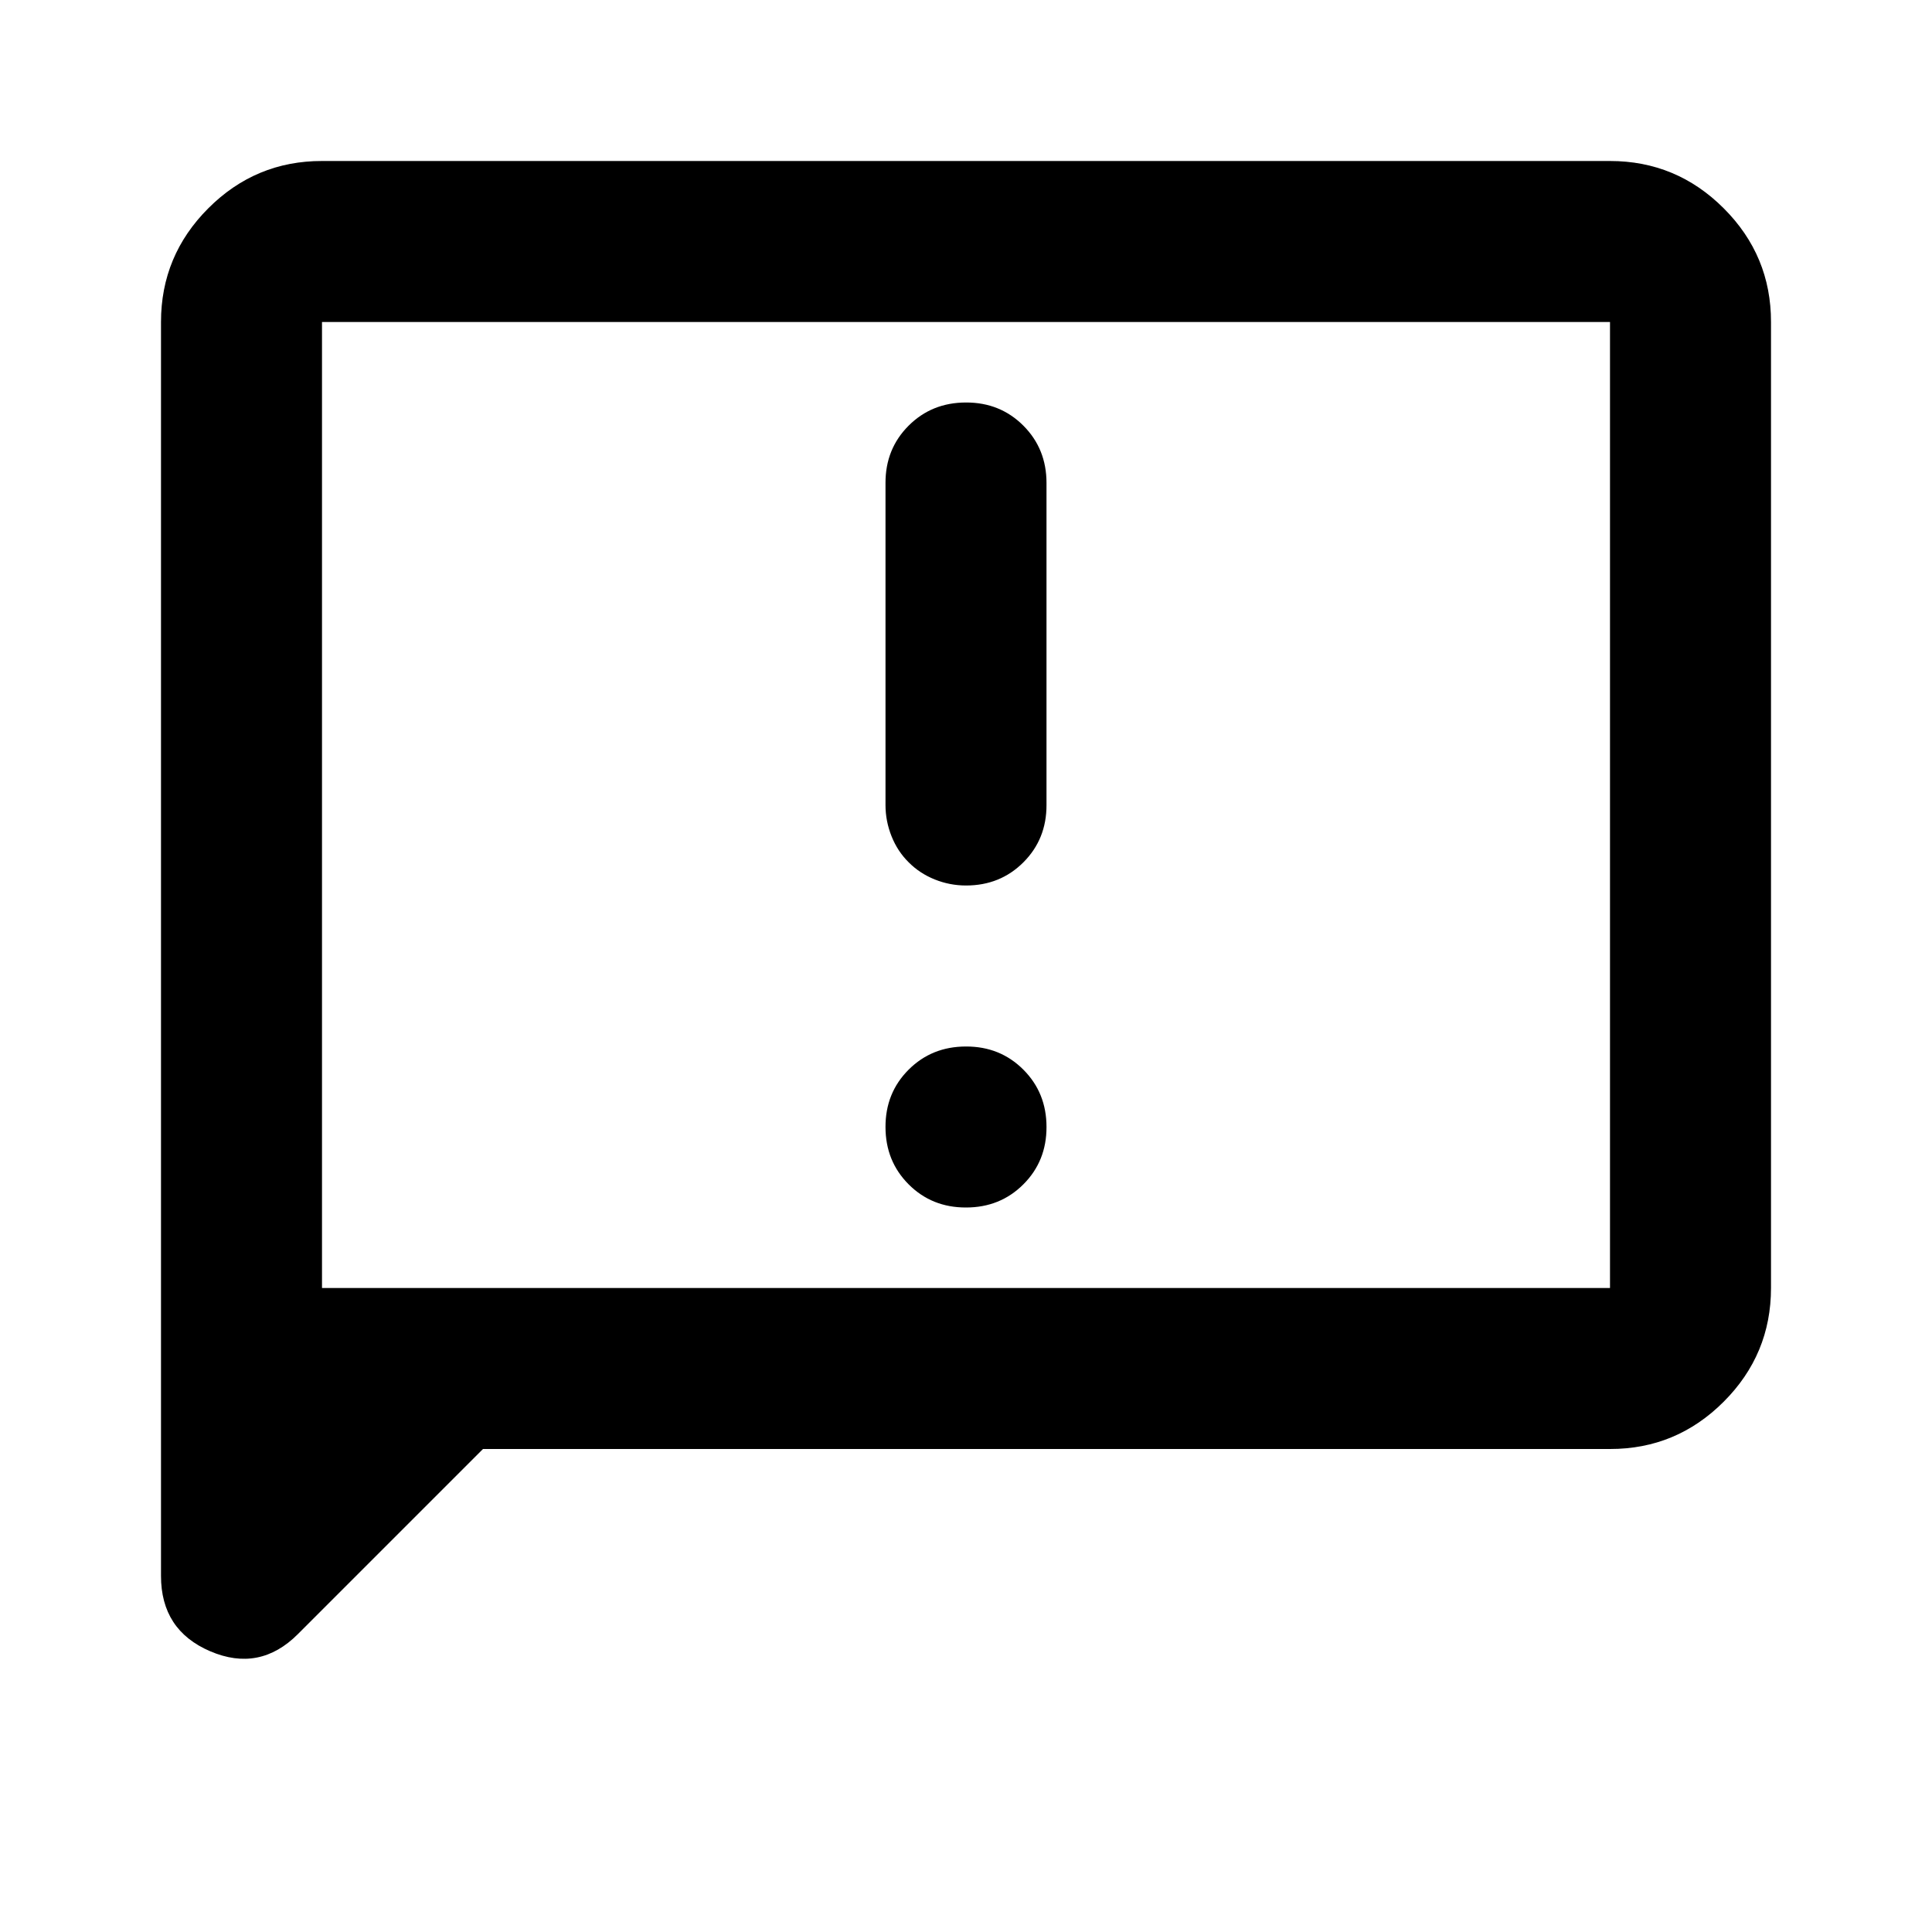
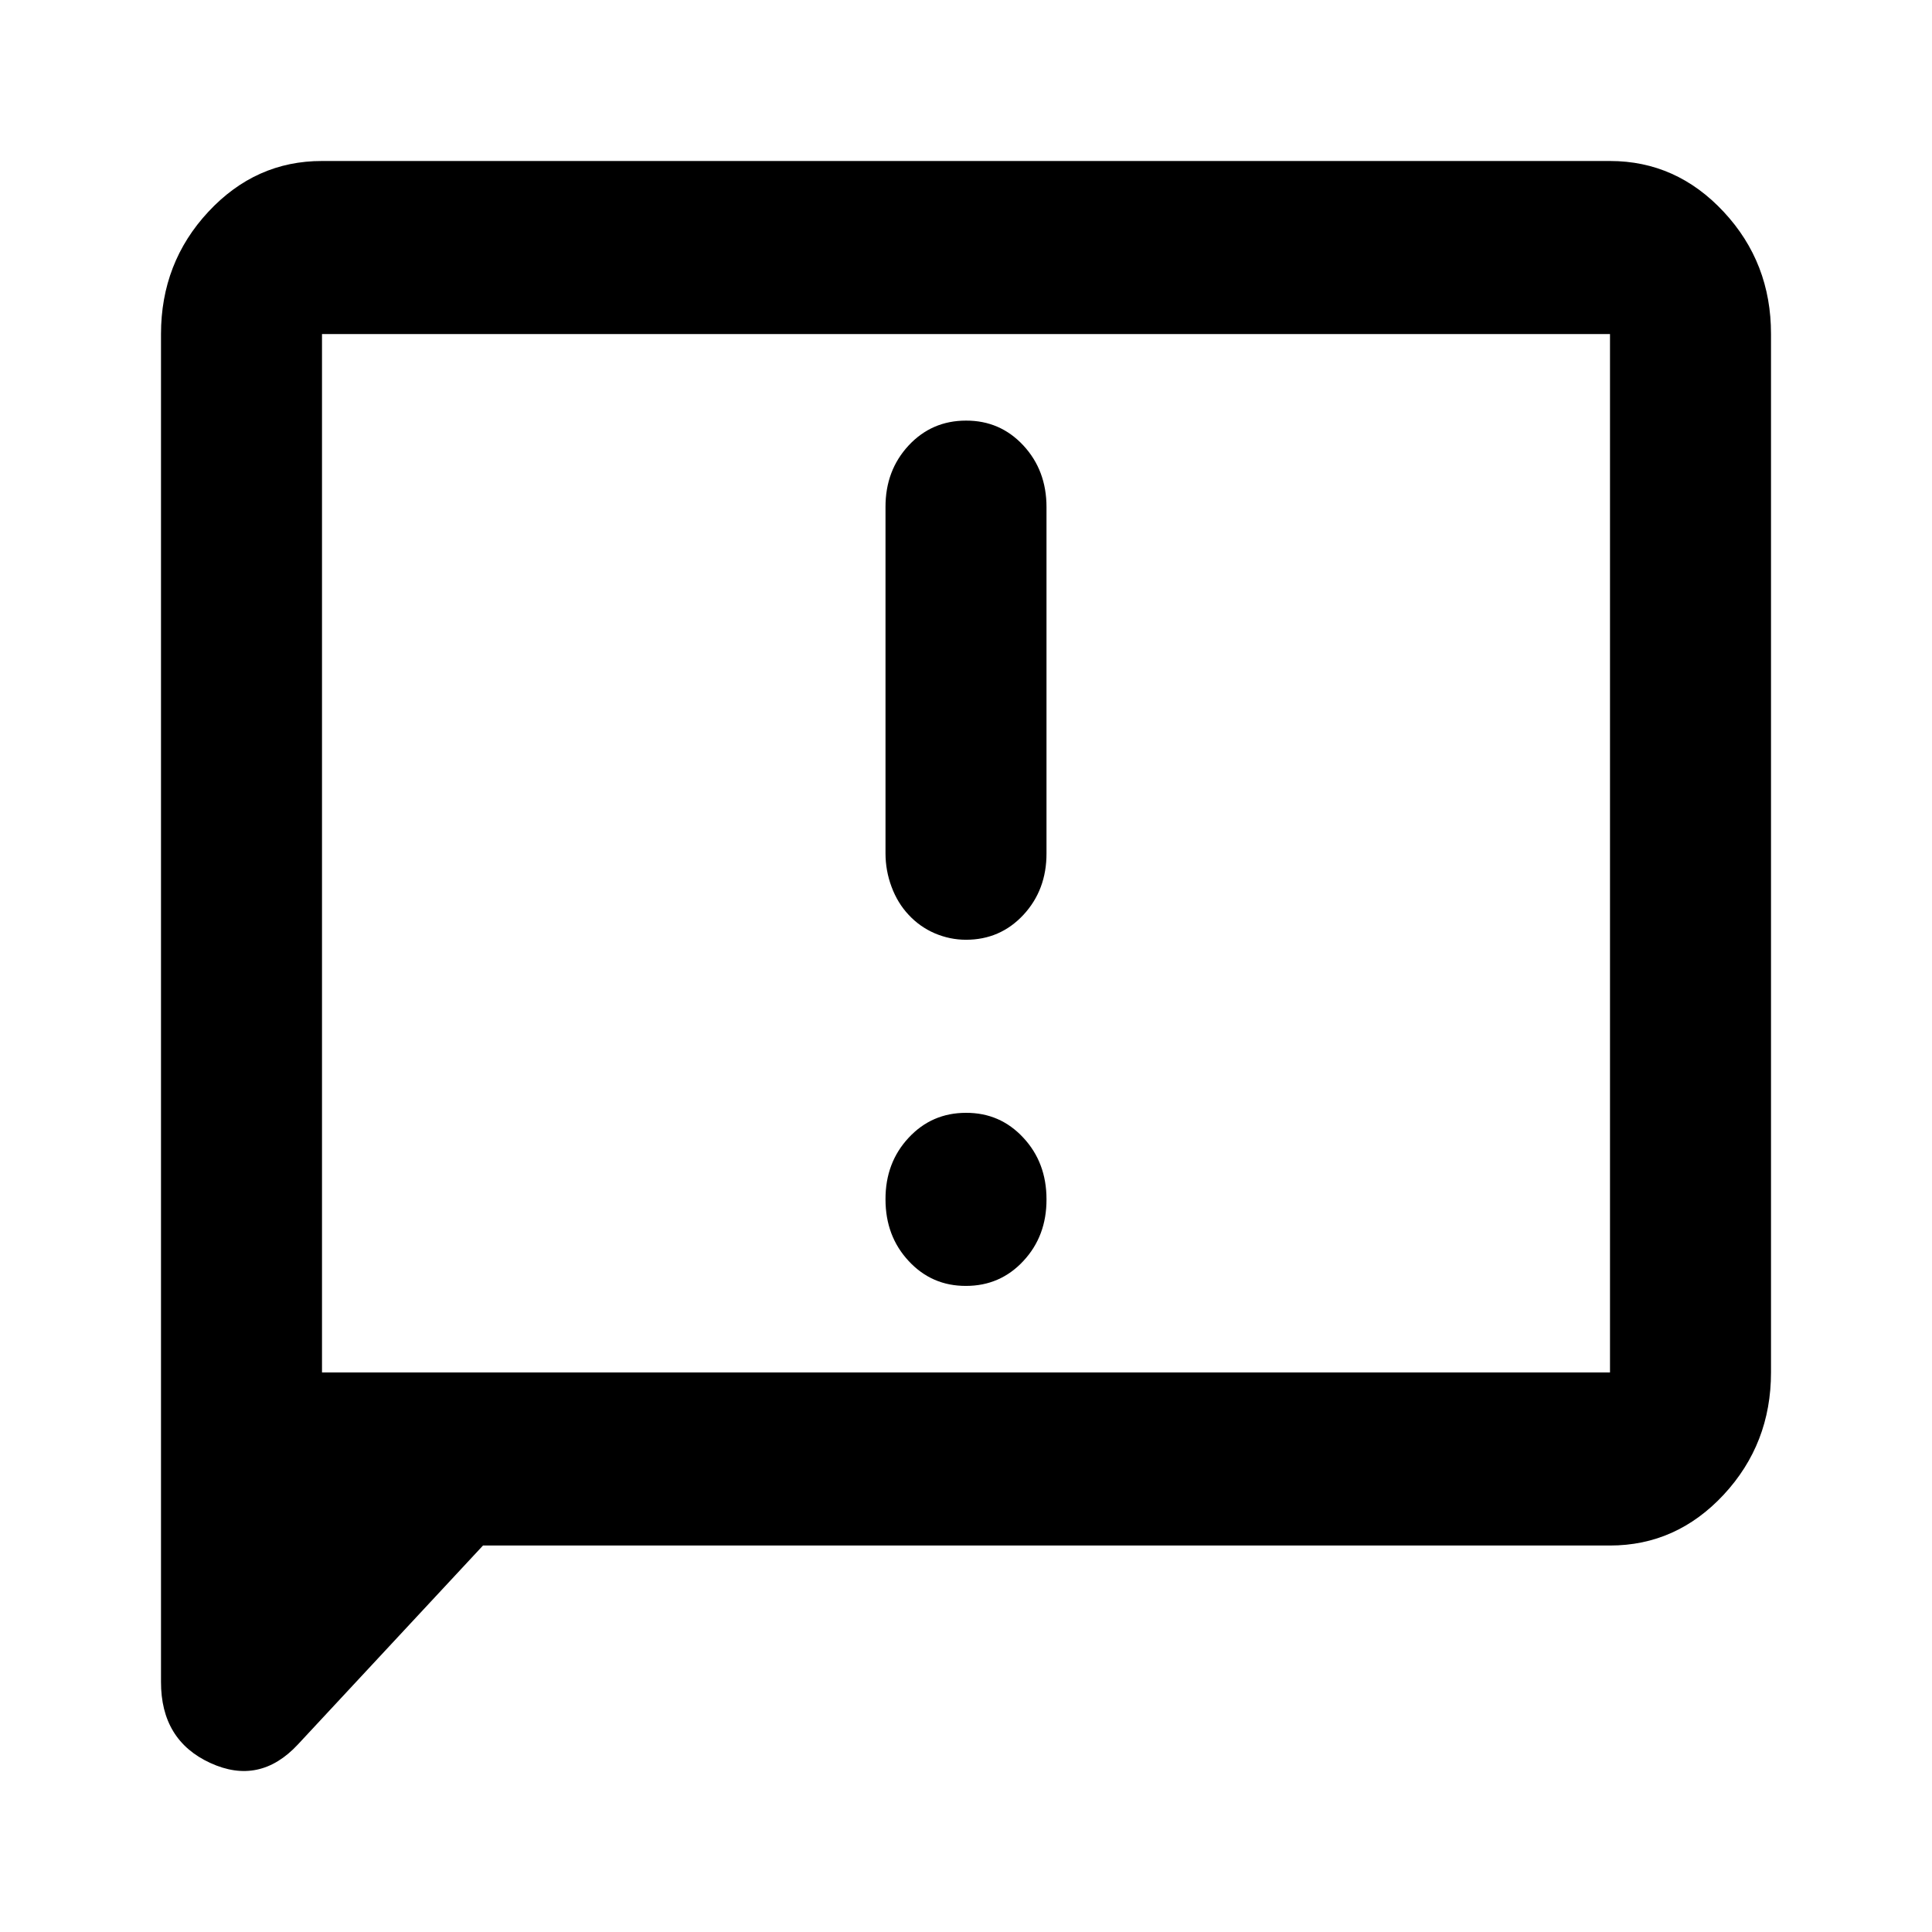
- <svg xmlns="http://www.w3.org/2000/svg" width="24" height="24" viewBox="0 0 24 24">
-   <path fill="currentColor" d="M12 15q.425 0 .713-.288T13 14q0-.425-.288-.713T12 13q-.425 0-.713.288T11 14q0 .425.288.713T12 15Zm0-4q.425 0 .713-.288T13 10V6q0-.425-.288-.713T12 5q-.425 0-.713.288T11 6v4q0 .2.075.388t.213.324q.137.138.324.213T12 11Zm-6 7l-2.3 2.3q-.475.475-1.088.213T2 19.575V4q0-.825.588-1.413T4 2h16q.825 0 1.413.588T22 4v12q0 .825-.588 1.413T20 18H6Zm-2-2h16V4H4v12Zm0 0V4v12Z" />
+ <svg xmlns="http://www.w3.org/2000/svg" width="24" height="24" viewBox="0 0 24 24" fill="none">
+   <path d="M12 15.974C12.283 15.974 12.521 15.871 12.713 15.664C12.905 15.458 13.001 15.203 13 14.899C13 14.594 12.904 14.339 12.712 14.133C12.52 13.926 12.283 13.823 12 13.824C11.717 13.824 11.479 13.927 11.287 14.134C11.095 14.34 10.999 14.595 11 14.899C11 15.204 11.096 15.459 11.288 15.665C11.48 15.872 11.717 15.975 12 15.974ZM12 11.674C12.283 11.674 12.521 11.571 12.713 11.365C12.905 11.158 13.001 10.903 13 10.599V6.3C13 5.995 12.904 5.74 12.712 5.533C12.52 5.327 12.283 5.224 12 5.225C11.717 5.225 11.479 5.328 11.287 5.534C11.095 5.741 10.999 5.996 11 6.3V10.599C11 10.743 11.025 10.882 11.075 11.016C11.125 11.151 11.196 11.267 11.288 11.365C11.379 11.463 11.487 11.54 11.612 11.594C11.737 11.647 11.866 11.674 12 11.674ZM6 19.199L3.7 21.671C3.383 22.011 3.021 22.088 2.612 21.9C2.203 21.712 1.999 21.376 2 20.892V4.15C2 3.559 2.196 3.052 2.588 2.631C2.98 2.21 3.451 1.999 4 2H20C20.55 2 21.021 2.211 21.413 2.632C21.805 3.053 22.001 3.559 22 4.15V17.049C22 17.64 21.804 18.146 21.412 18.568C21.02 18.989 20.549 19.199 20 19.199H6ZM4 17.049H20V4.15H4V17.049Z" fill="currentColor" />
</svg>
